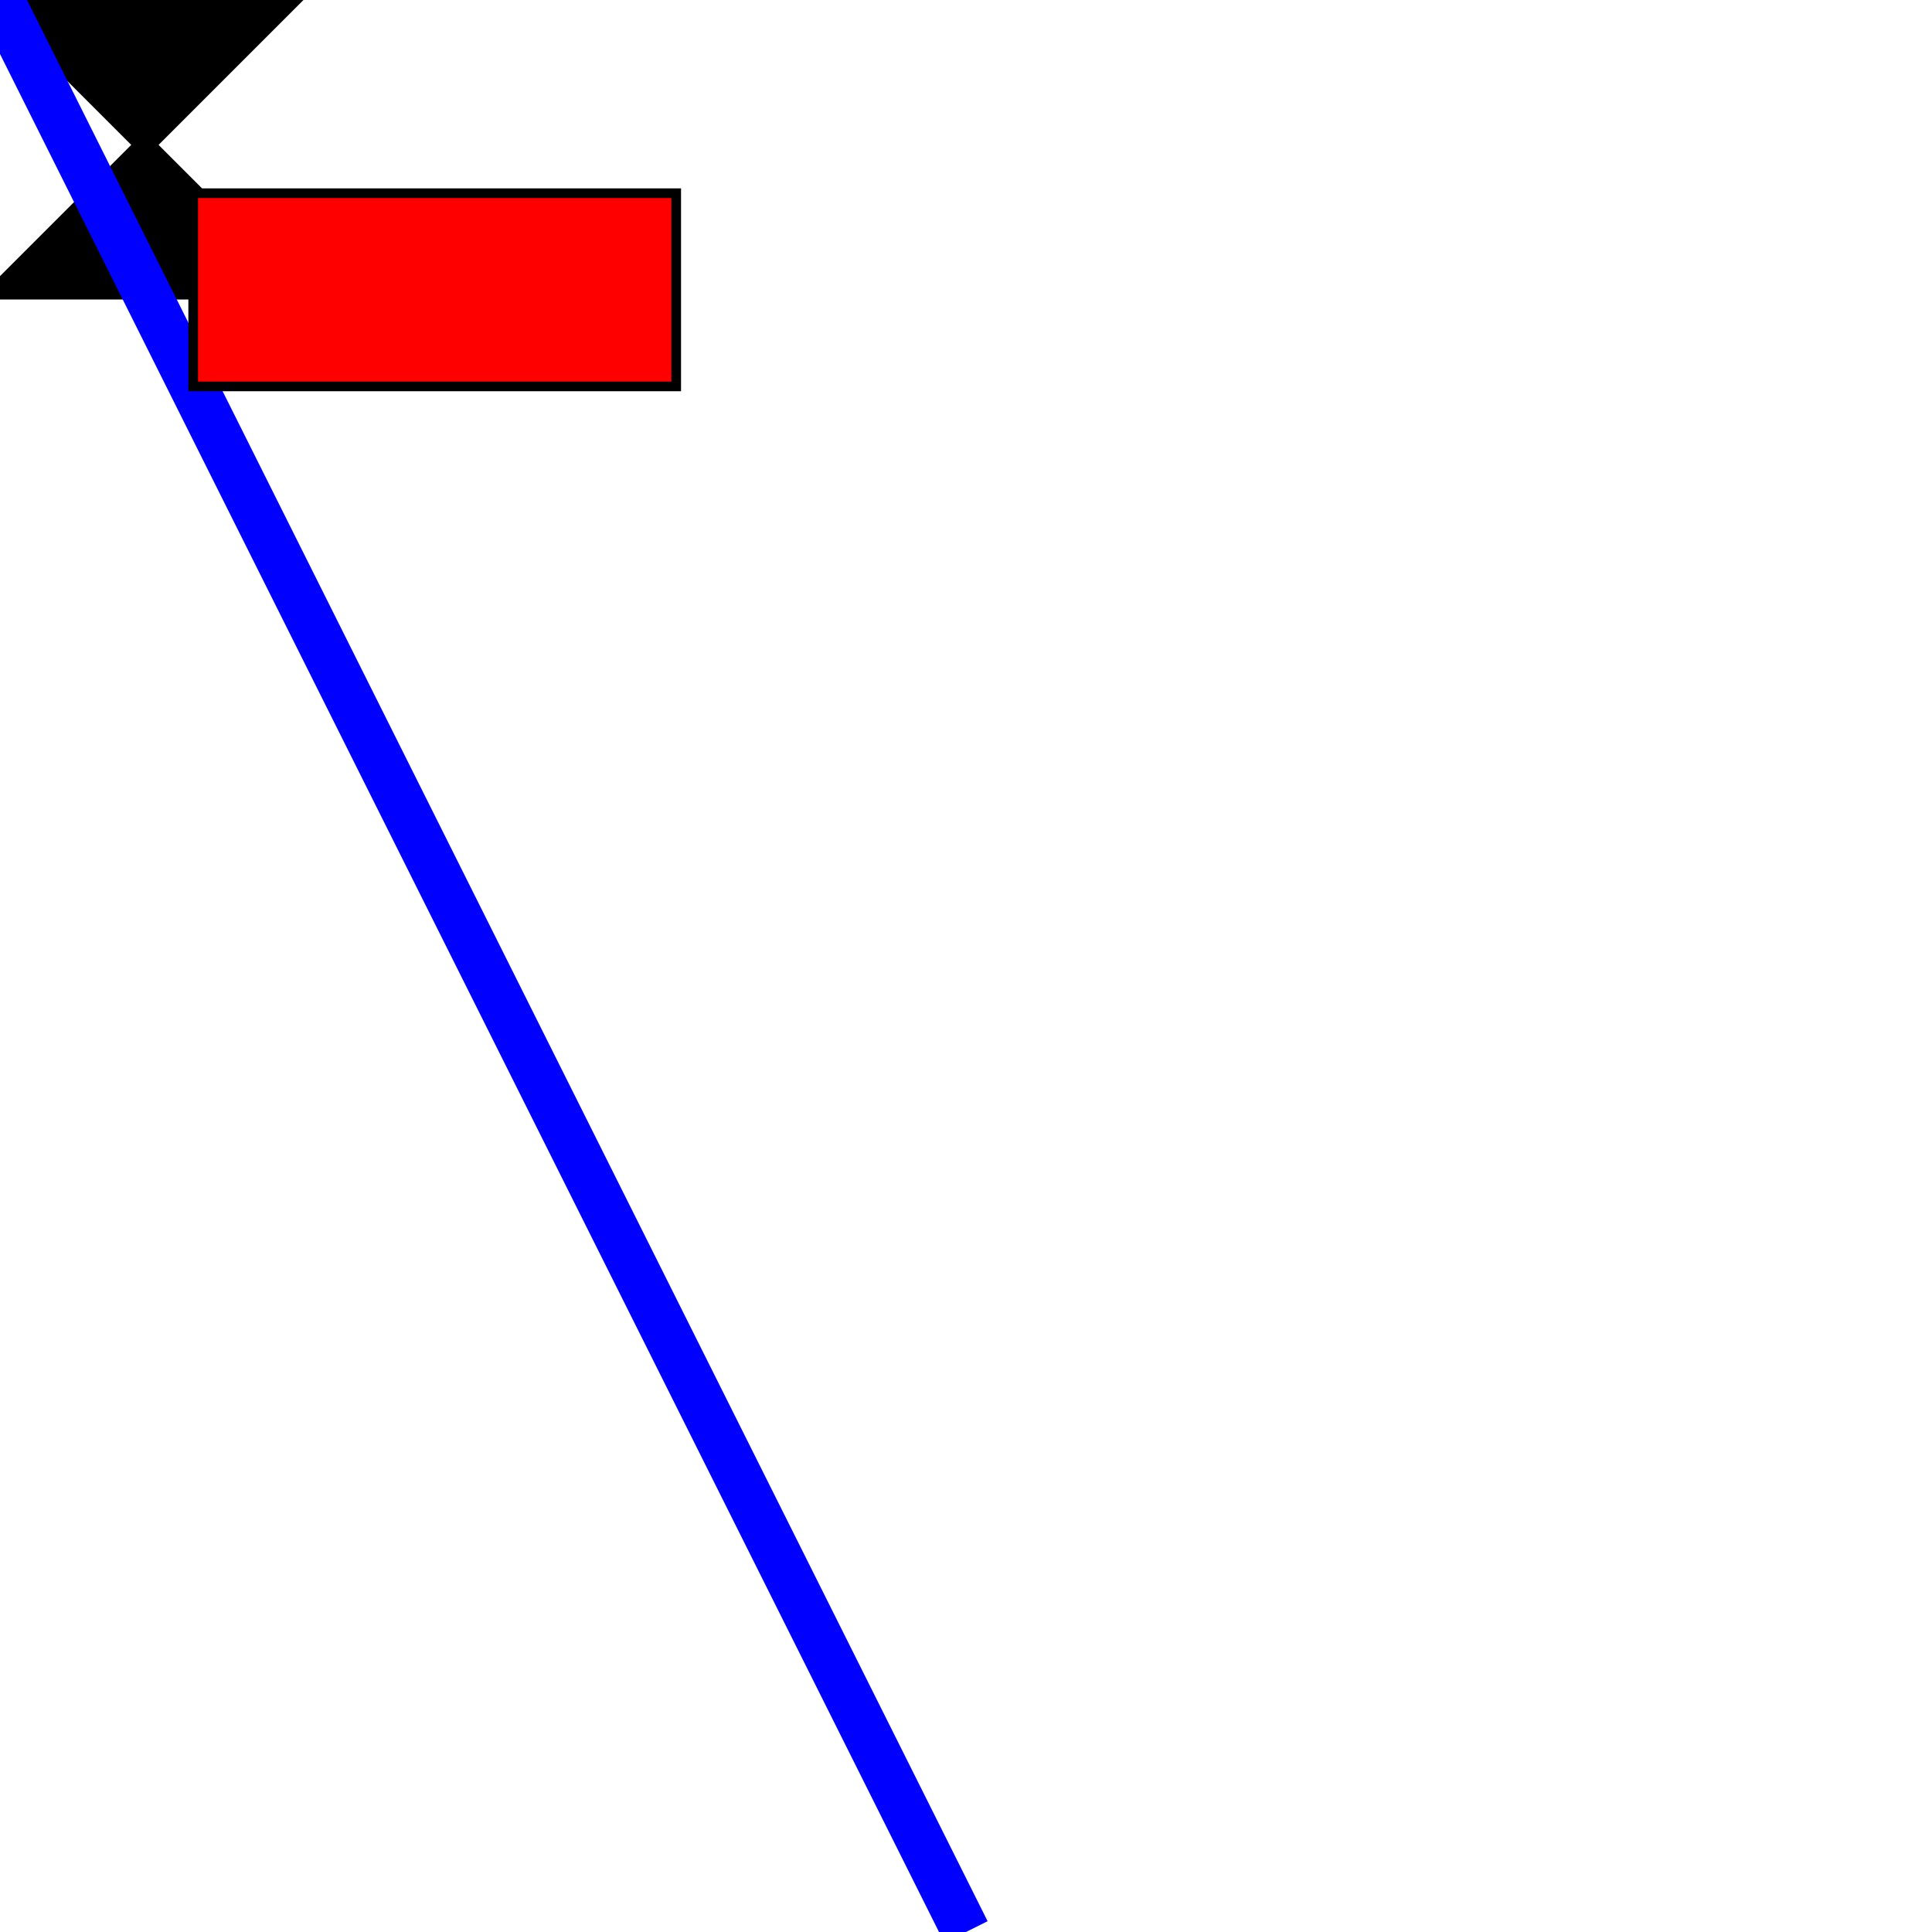
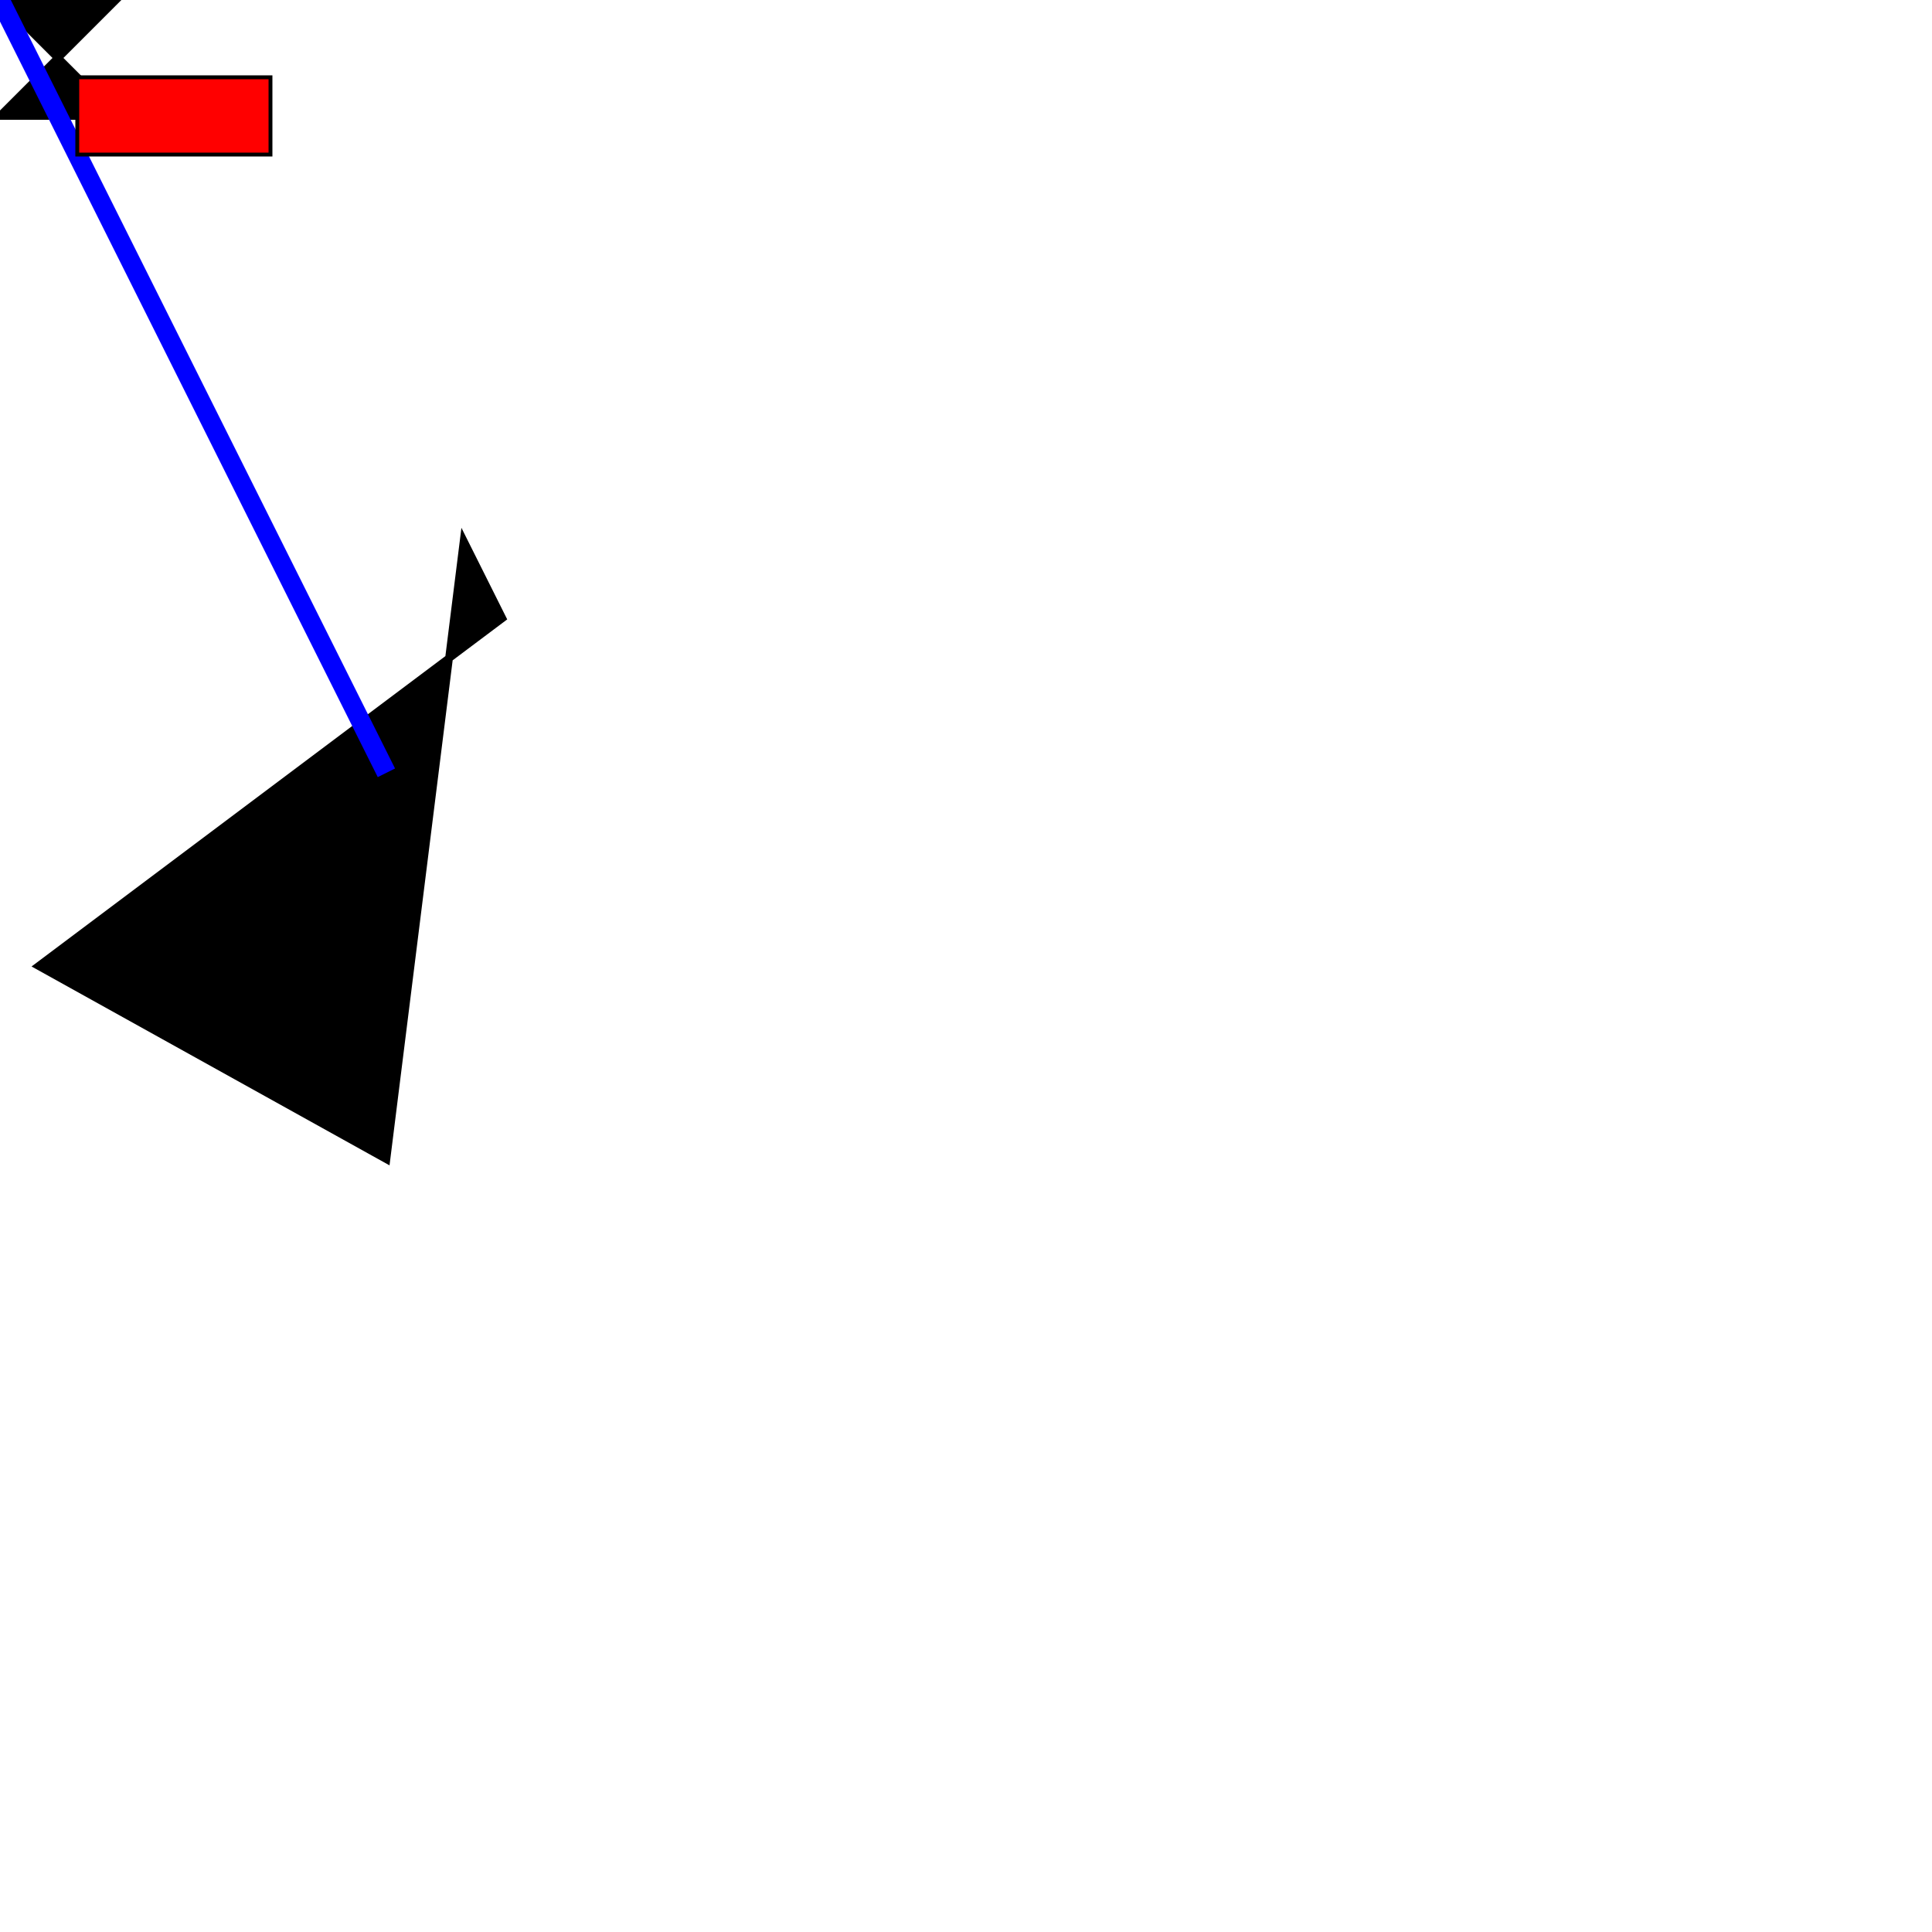
- <svg xmlns="http://www.w3.org/2000/svg" width="200" height="200" version="1.1">
+ <svg xmlns="http://www.w3.org/2000/svg" width="500" height="500" version="1.1">
+   <polygon points="100,300 120, 140 130, 160 10, 250 " stroke="black" fill="black" stroke-width="2" />
  <polygon points="0,0 30, 30 0, 30 30, 0 " stroke="black" fill="black" stroke-width="2" />
  <line x1="0" x2="100" y1="0" y2="200" stroke="blue" stroke-width="5" />
  <rect x="20" y="20" width="50" height="20" stroke="black" fill="red" stroke-width="1" />
</svg>
